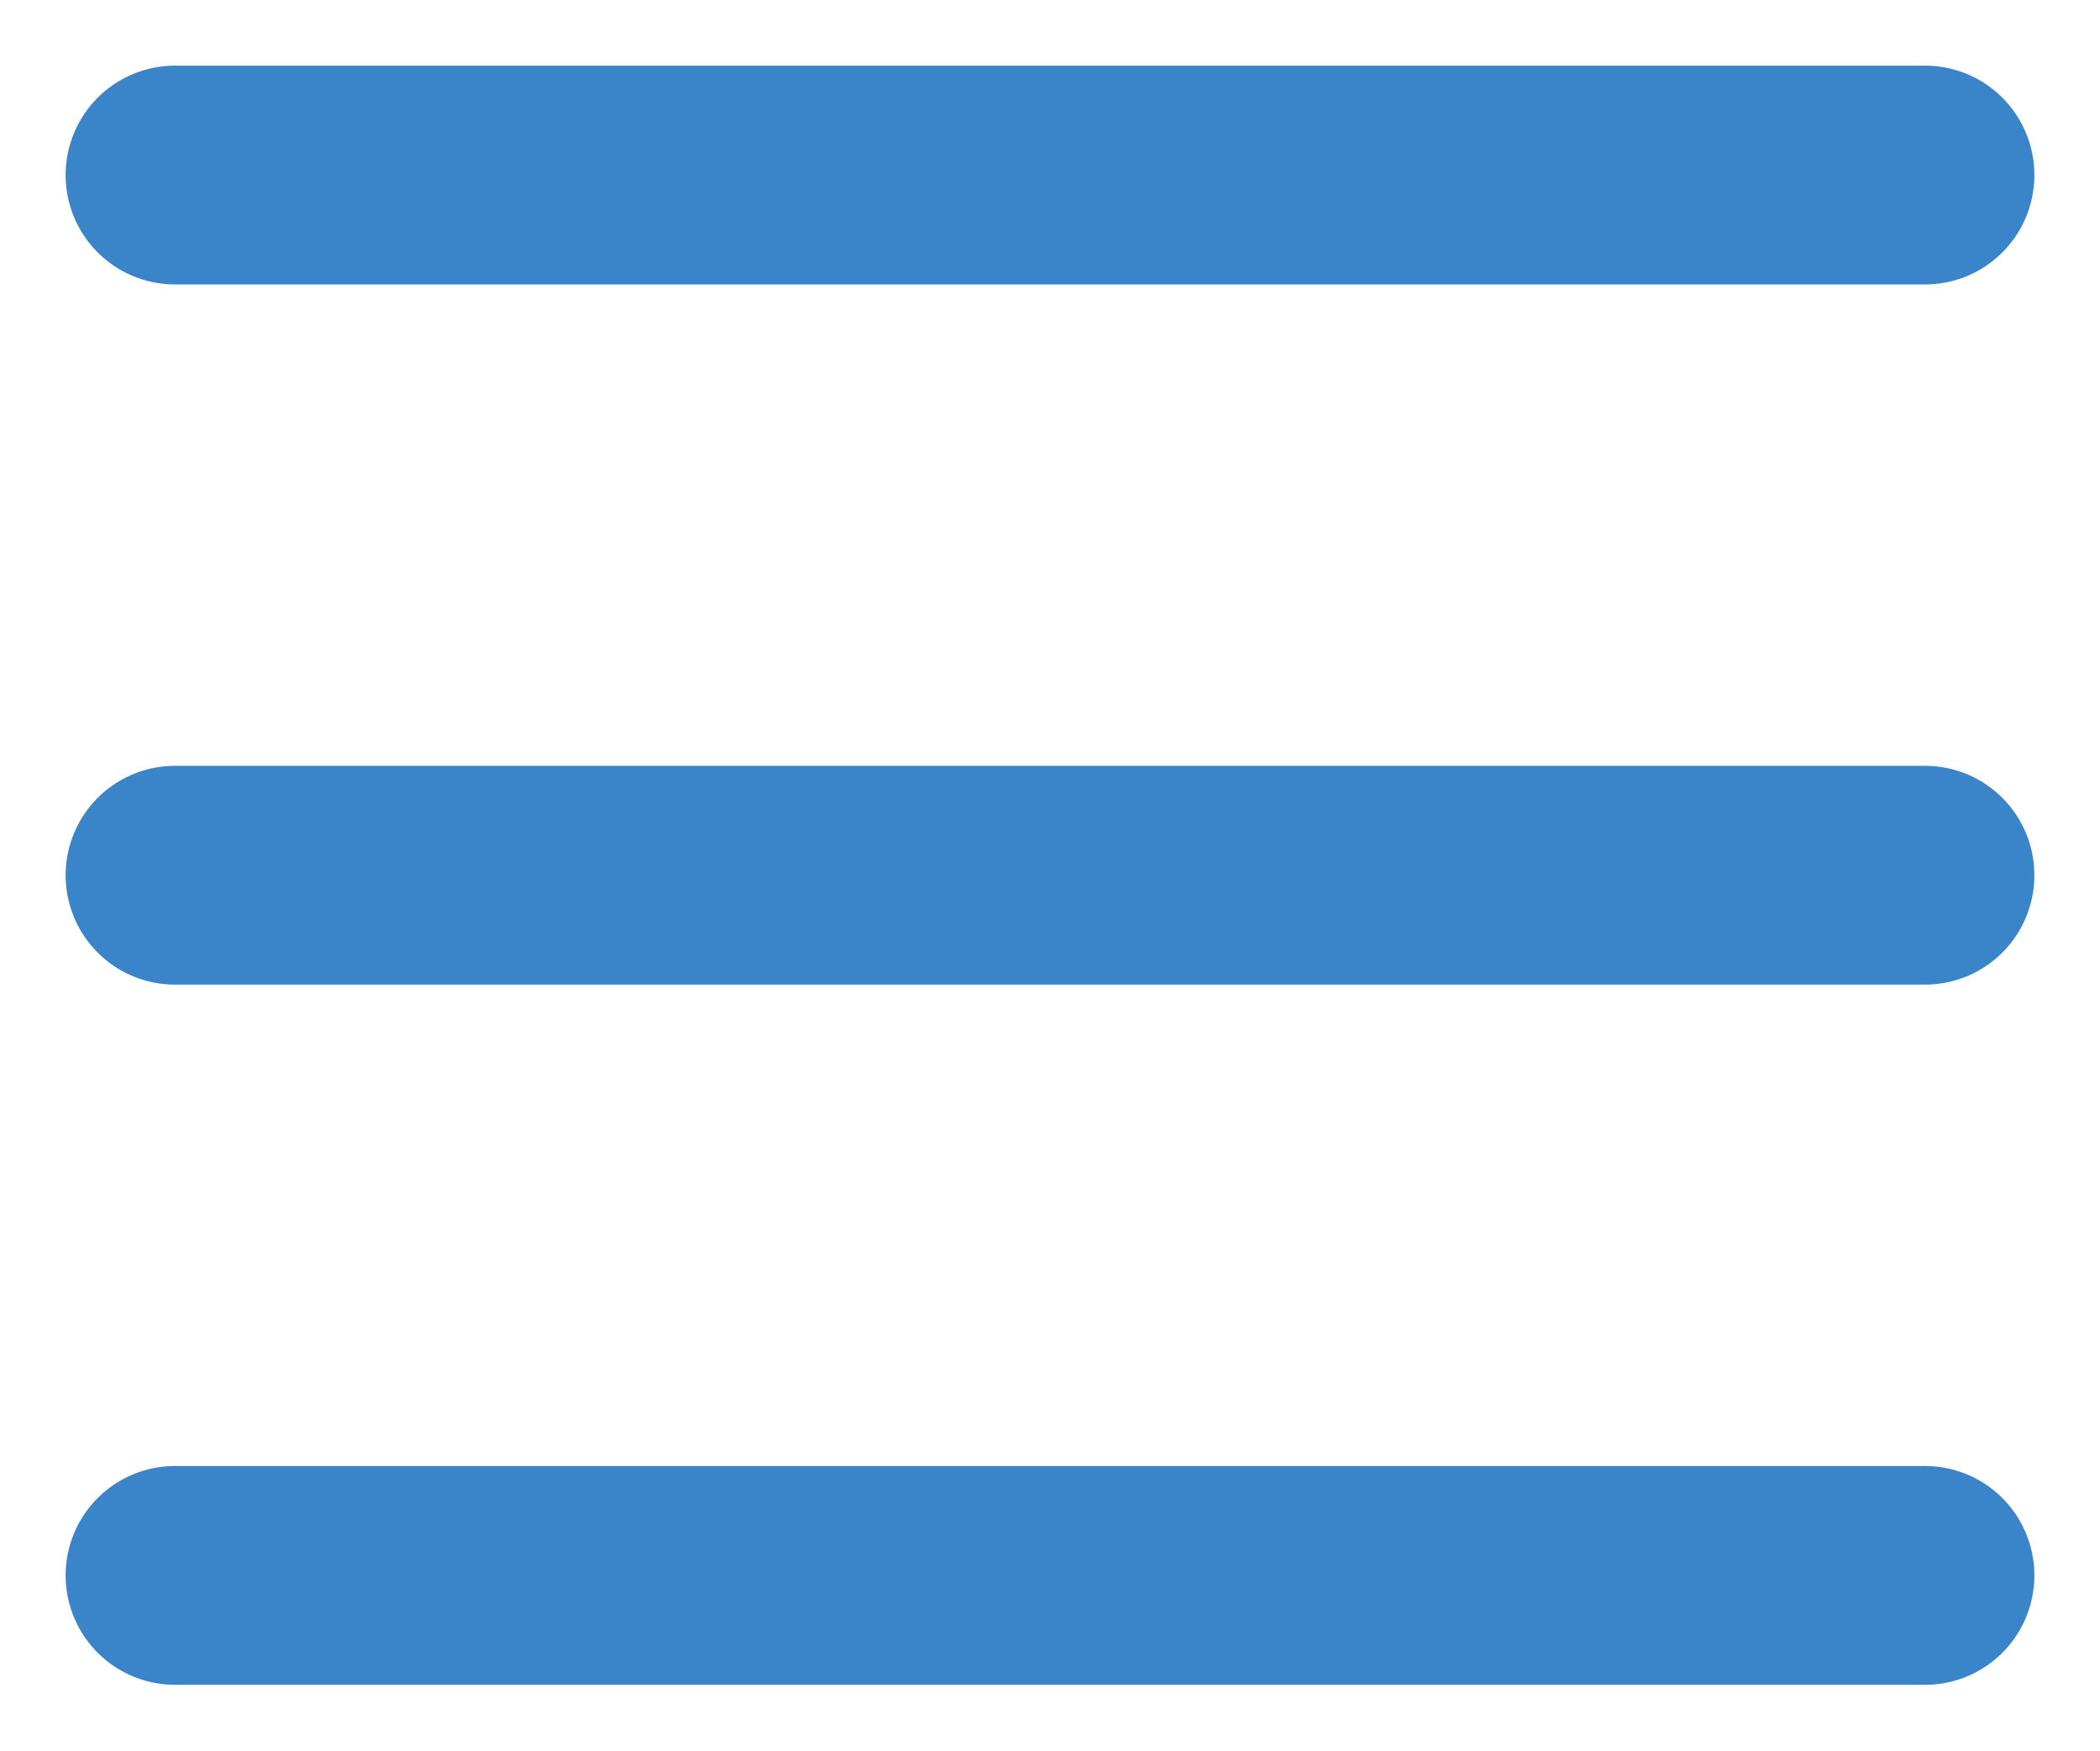
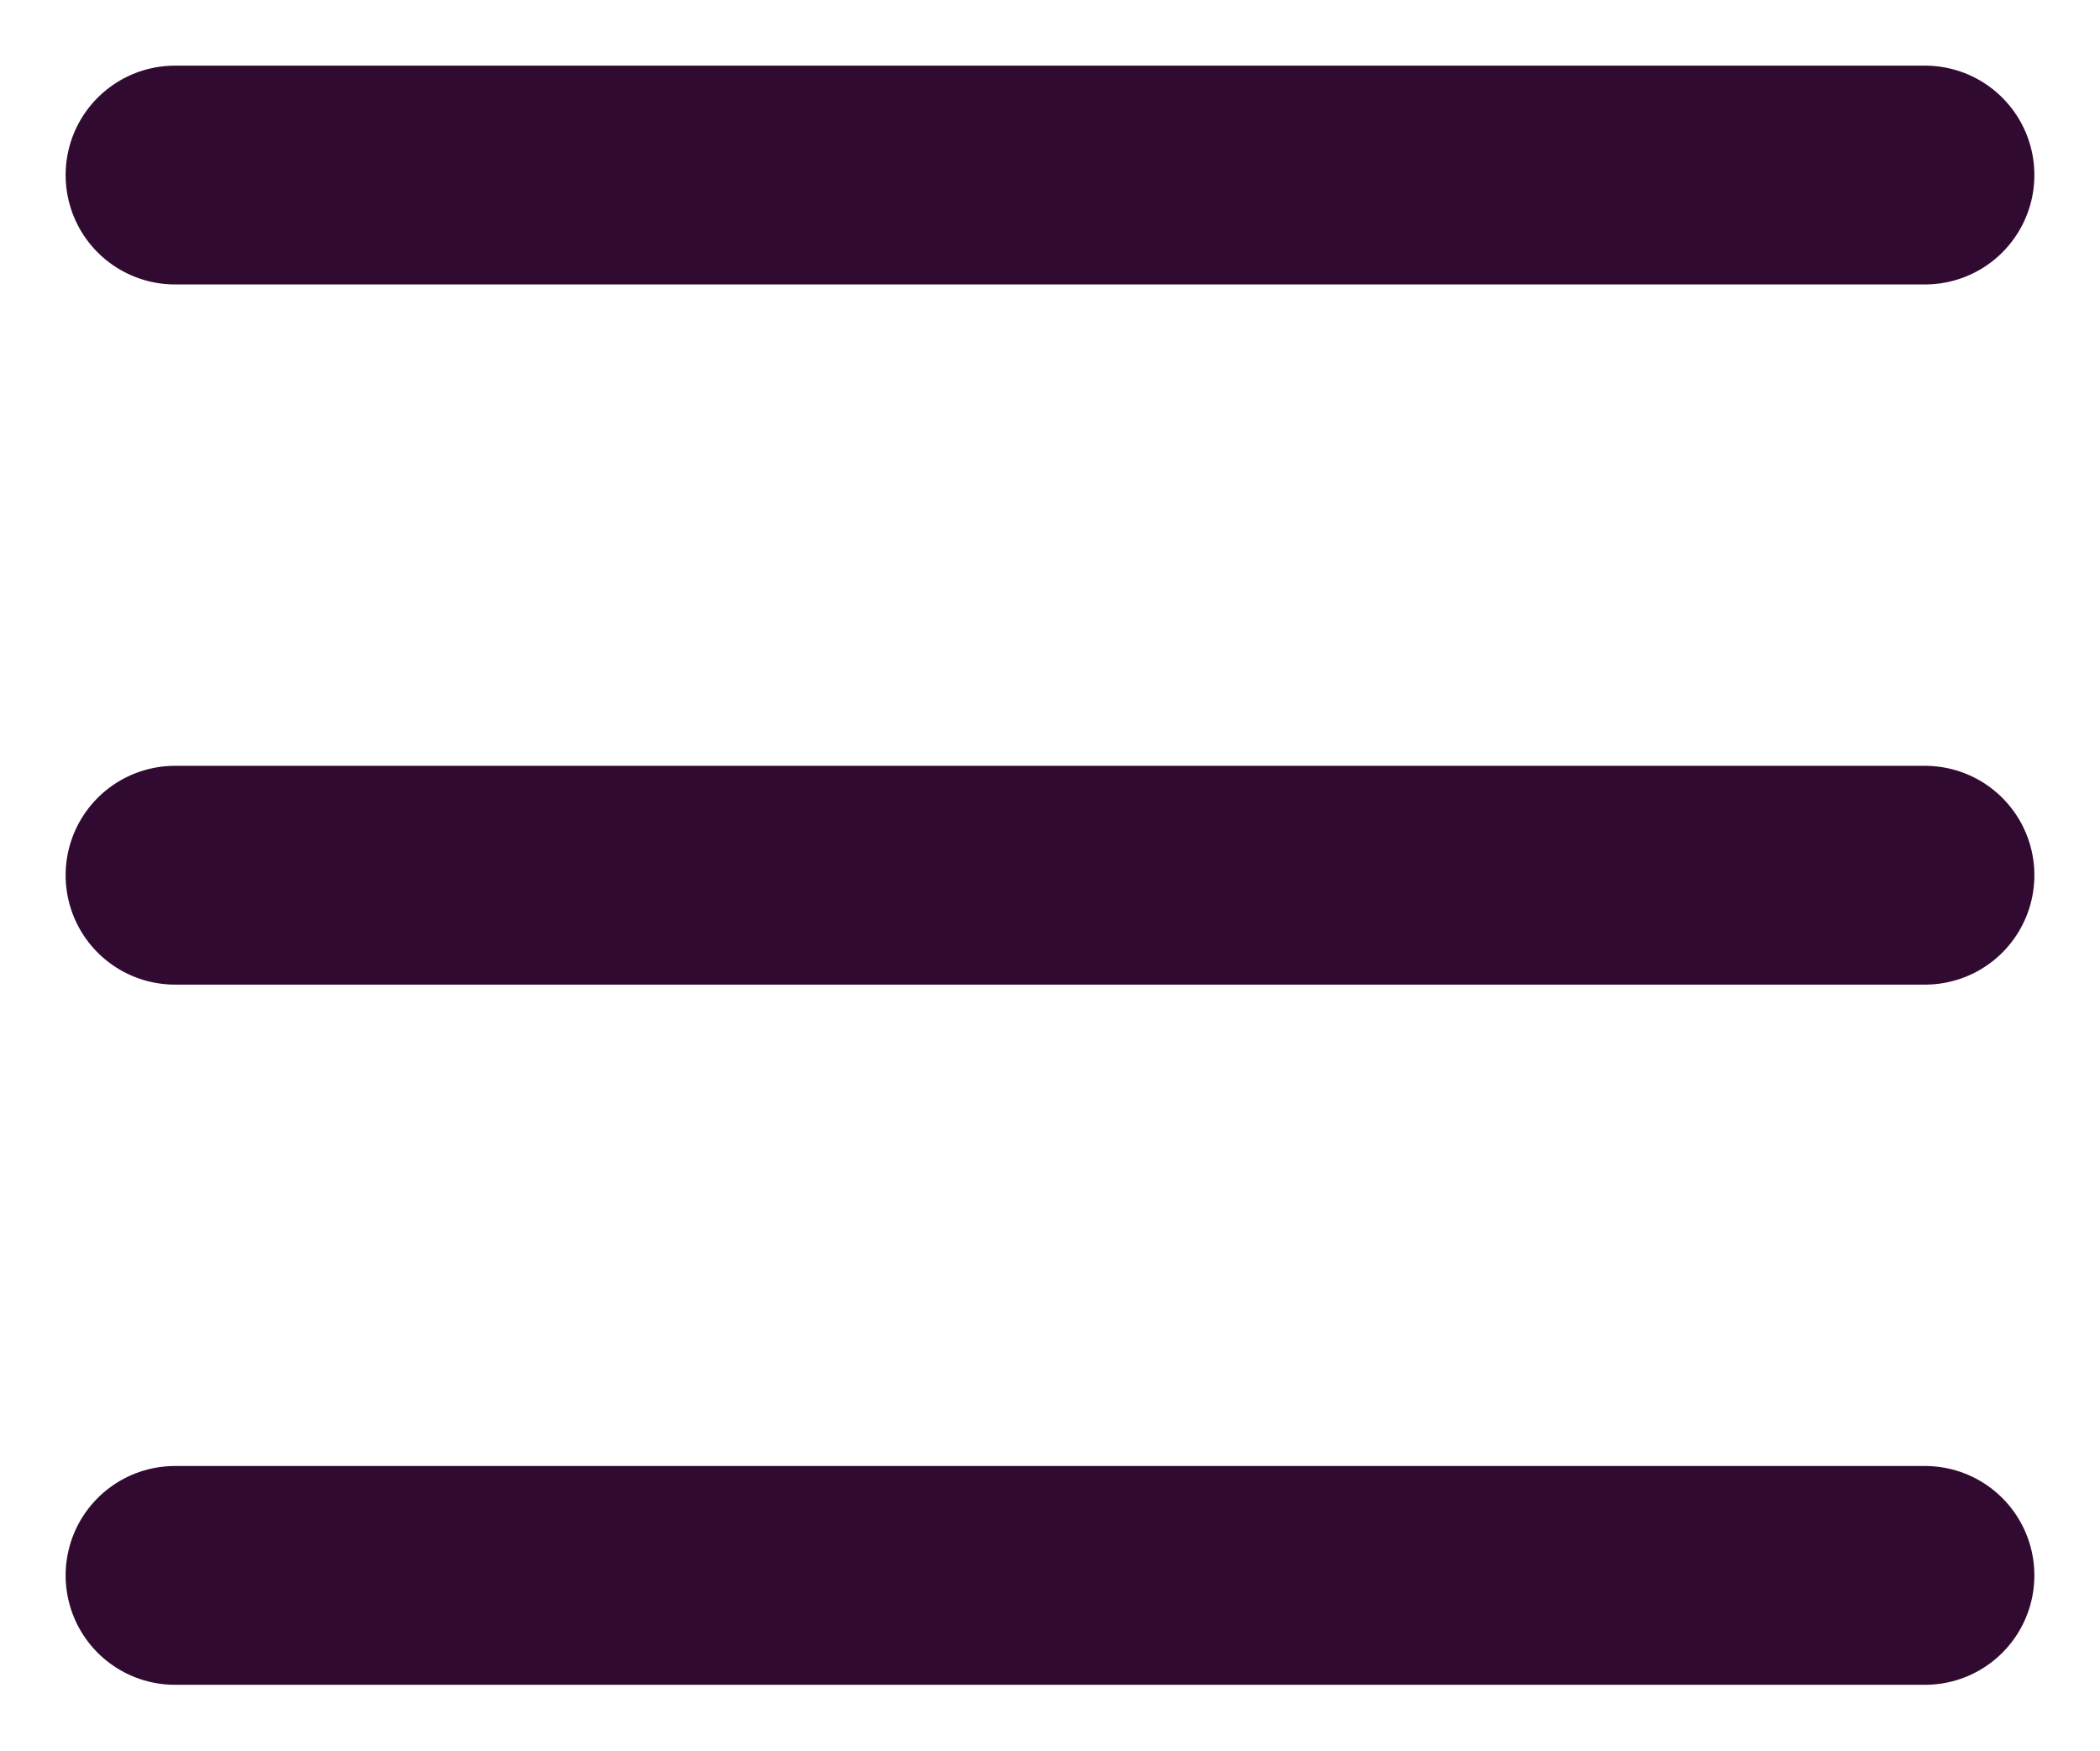
<svg xmlns="http://www.w3.org/2000/svg" width="24" height="20" viewBox="0 0 24 20" fill="none">
-   <path d="M2 2H22" stroke="#3A84C9" stroke-width="2.5" stroke-linecap="round" />
-   <path d="M2 10H22" stroke="#3A84C9" stroke-width="2.5" stroke-linecap="round" />
-   <path d="M2 18H22" stroke="#3A84C9" stroke-width="2.5" stroke-linecap="round" />
+   <path d="M2 2H22" stroke="#310A31" stroke-width="2.5" stroke-linecap="round" />
+   <path d="M2 10H22" stroke="#310A31" stroke-width="2.5" stroke-linecap="round" />
+   <path d="M2 18H22" stroke="#310A31" stroke-width="2.5" stroke-linecap="round" />
</svg>
